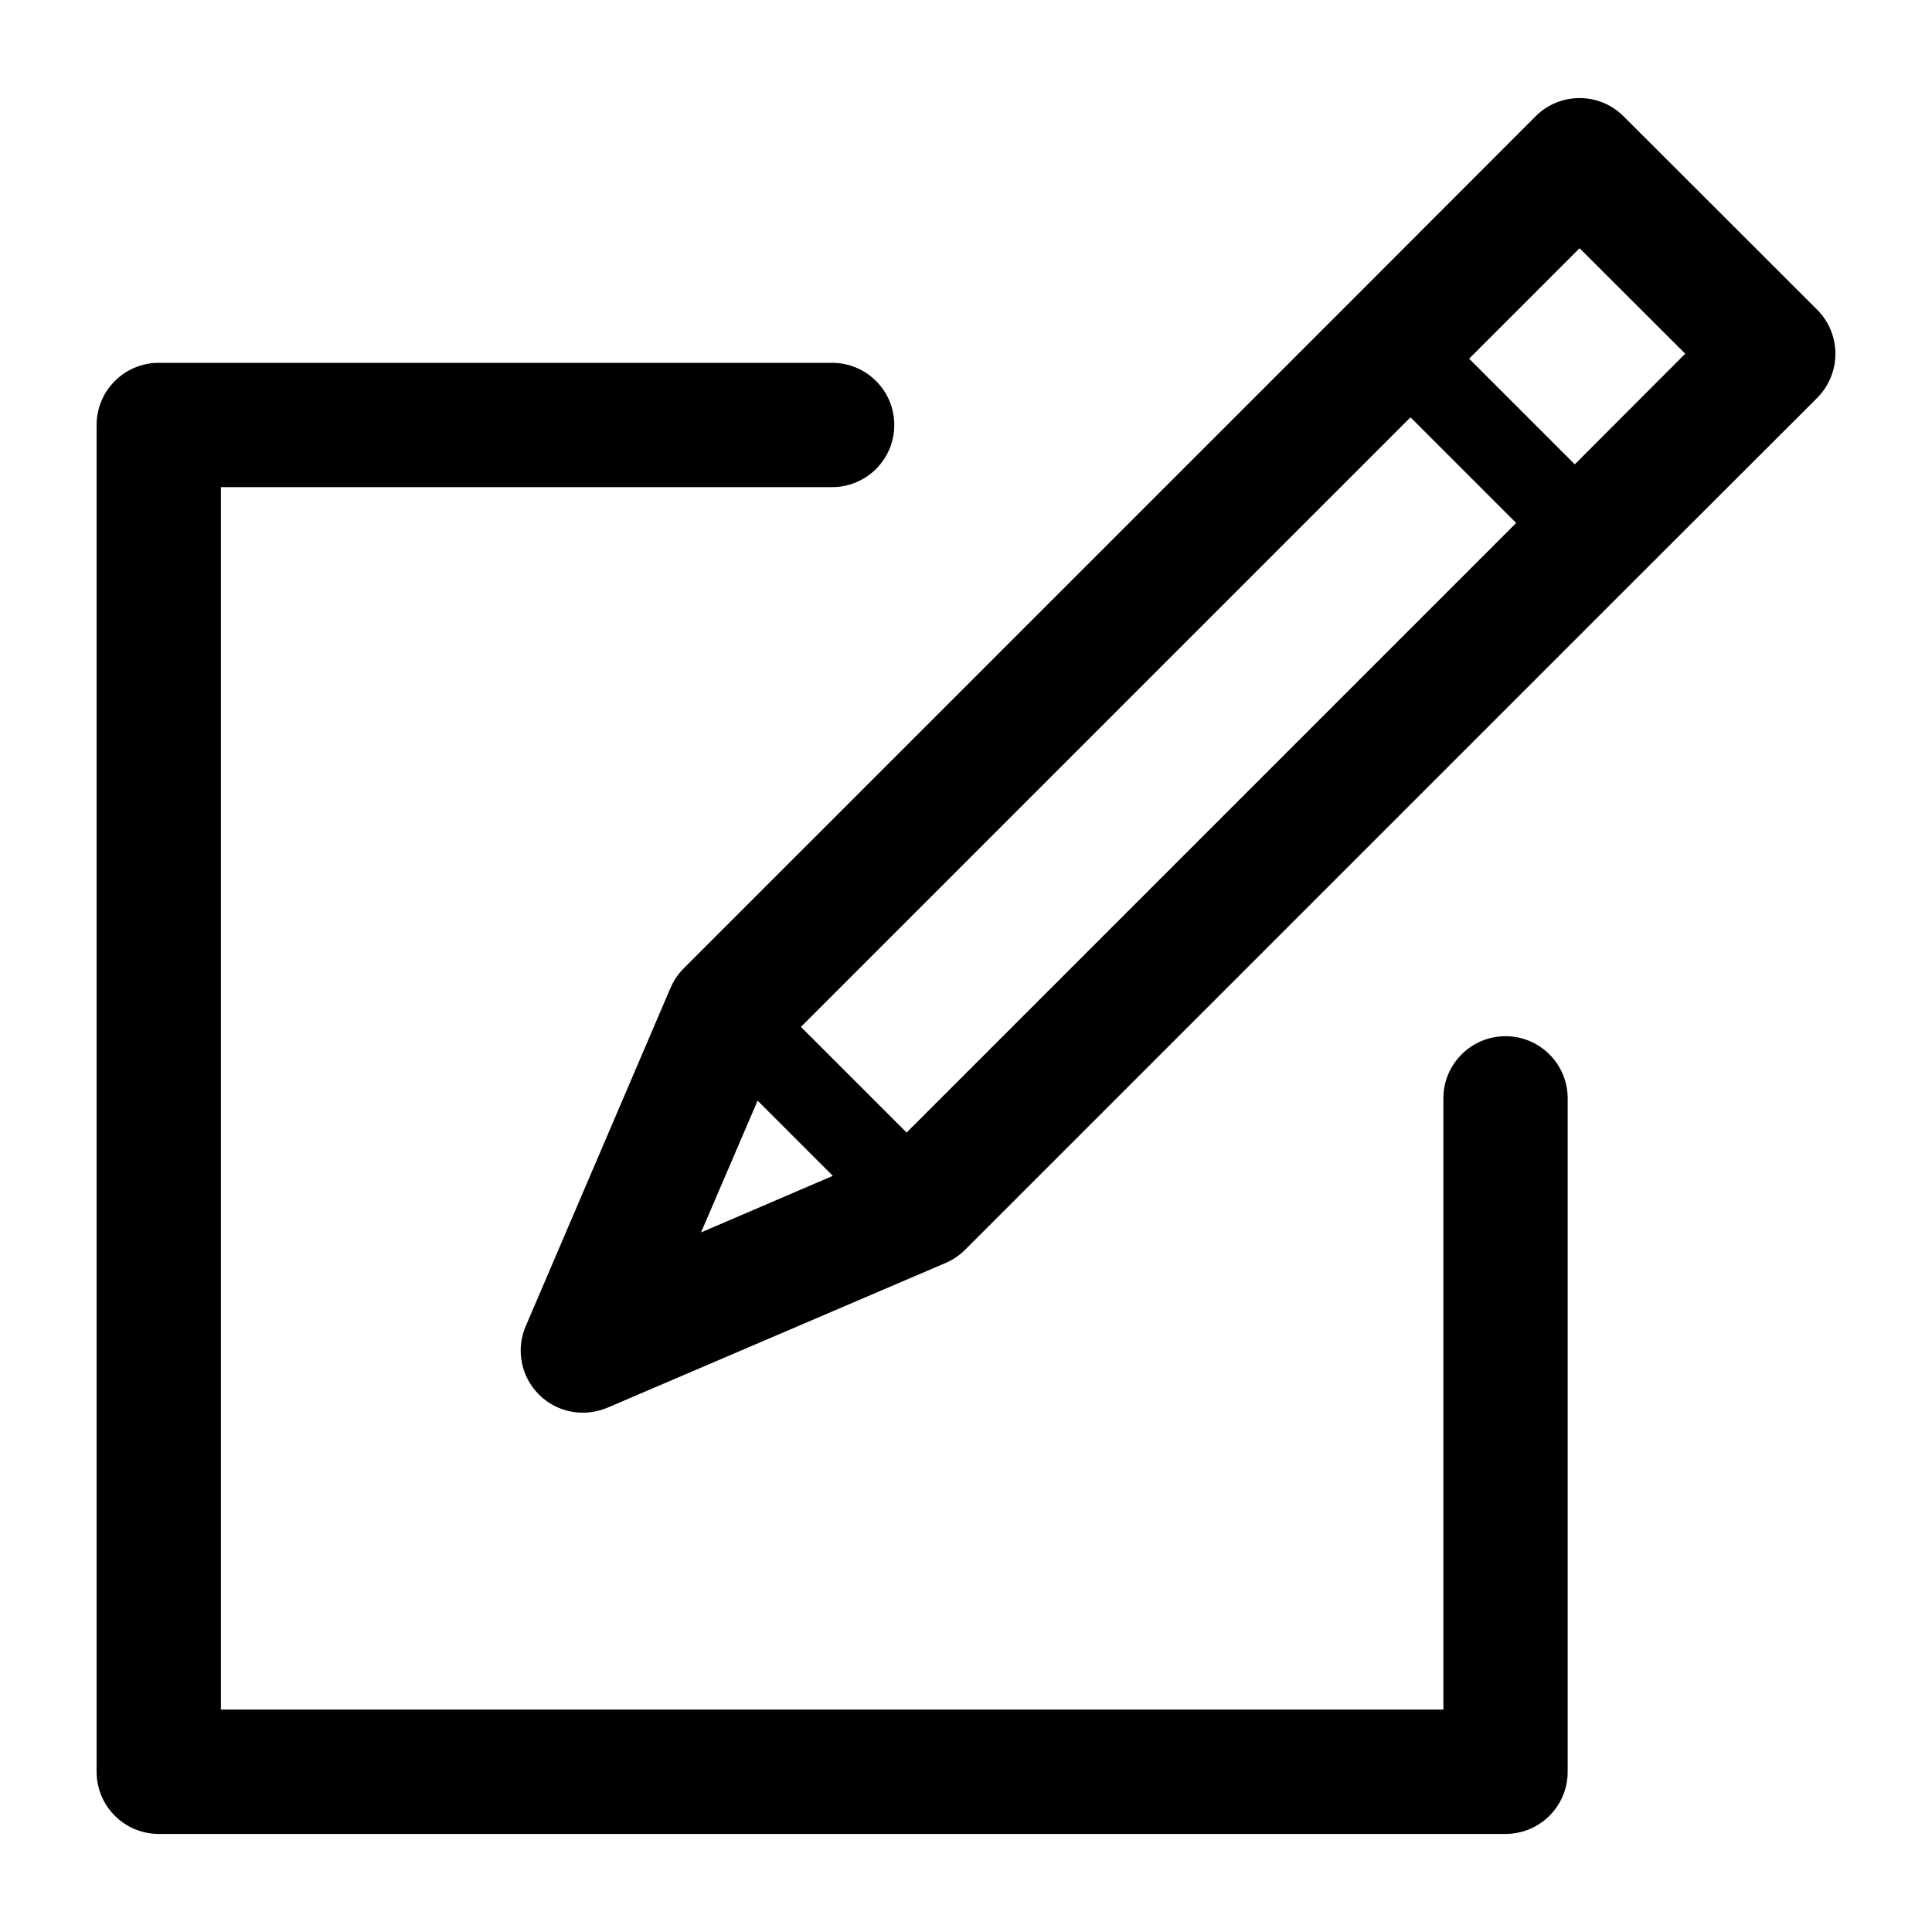
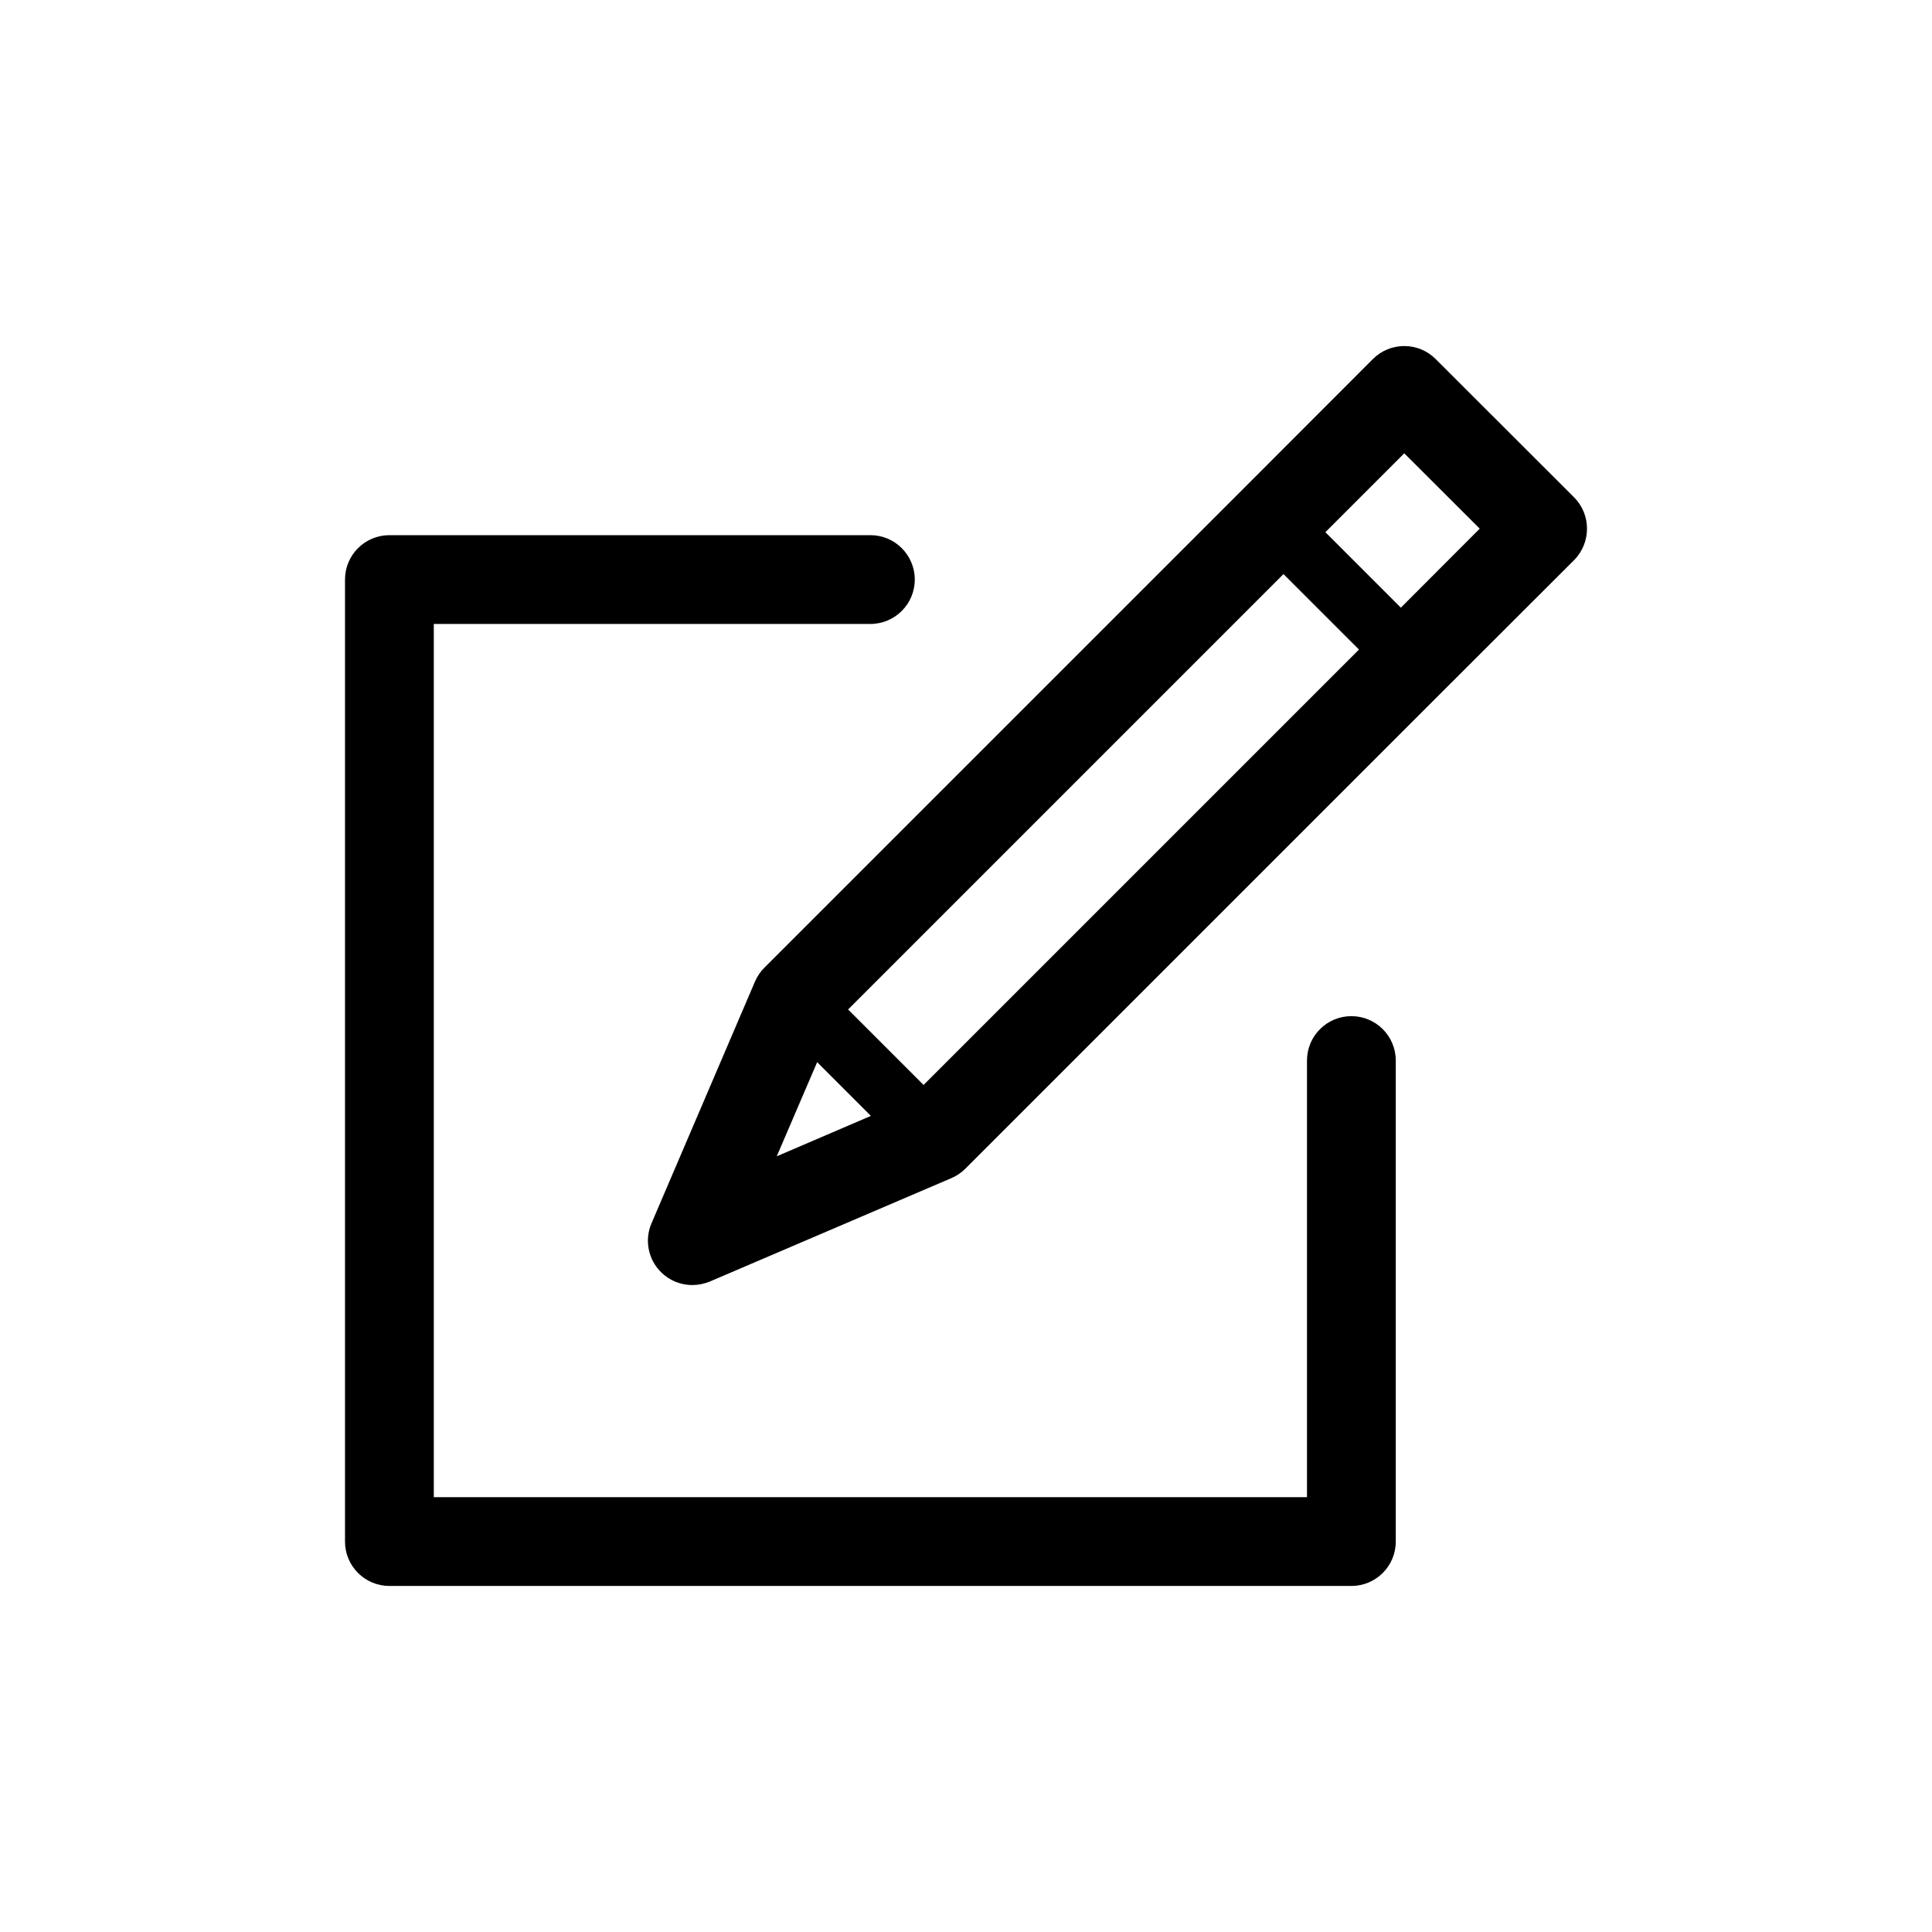
- <svg xmlns="http://www.w3.org/2000/svg" version="1.1" width="100" height="100">
+ <svg xmlns="http://www.w3.org/2000/svg" version="1.1" width="100" height="100" viewBox="-20 -20 140 140">
  <path d="M77.926,94.924H8.217C6.441,94.924,5,93.484,5,91.706V21.997c0-1.777,1.441-3.217,3.217-3.217h34.854 c1.777,0,3.217,1.441,3.217,3.217s-1.441,3.217-3.217,3.217H11.435v63.275h63.274V56.851c0-1.777,1.441-3.217,3.217-3.217 c1.777,0,3.217,1.441,3.217,3.217v34.855C81.144,93.484,79.703,94.924,77.926,94.924z" />
  <path d="M94.059,16.034L84.032,6.017c-1.255-1.255-3.292-1.255-4.547,0l-9.062,9.073L35.396,50.116 c-0.29,0.29-0.525,0.633-0.686,1.008l-7.496,17.513c-0.526,1.212-0.247,2.617,0.676,3.539c0.622,0.622,1.437,0.944,2.274,0.944 c0.429,0,0.858-0.086,1.276-0.257l17.513-7.496c0.375-0.161,0.719-0.397,1.008-0.686l35.026-35.026l9.073-9.062 C95.314,19.326,95.314,17.289,94.059,16.034z M36.286,63.79l2.928-6.821l3.893,3.893L36.286,63.79z M46.925,58.621l-5.469-5.469 L73.007,21.6l5.47,5.469L46.925,58.621z M81.511,24.034l-5.469-5.469l5.716-5.716l5.469,5.459L81.511,24.034z" />
</svg>
